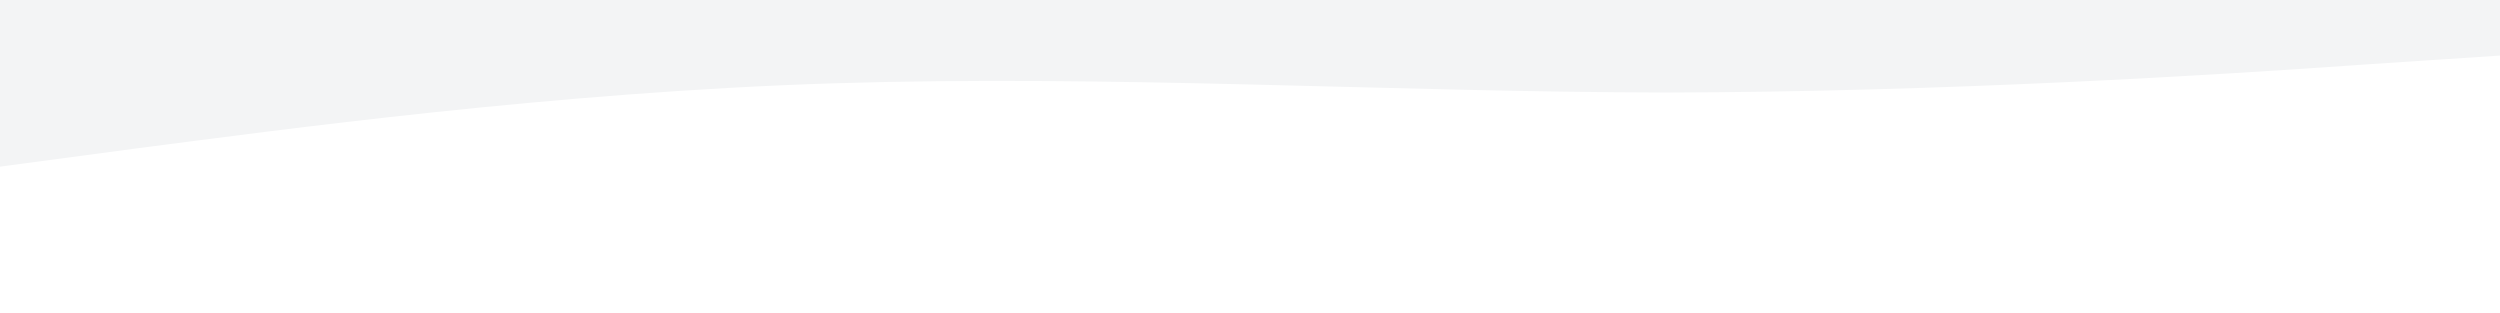
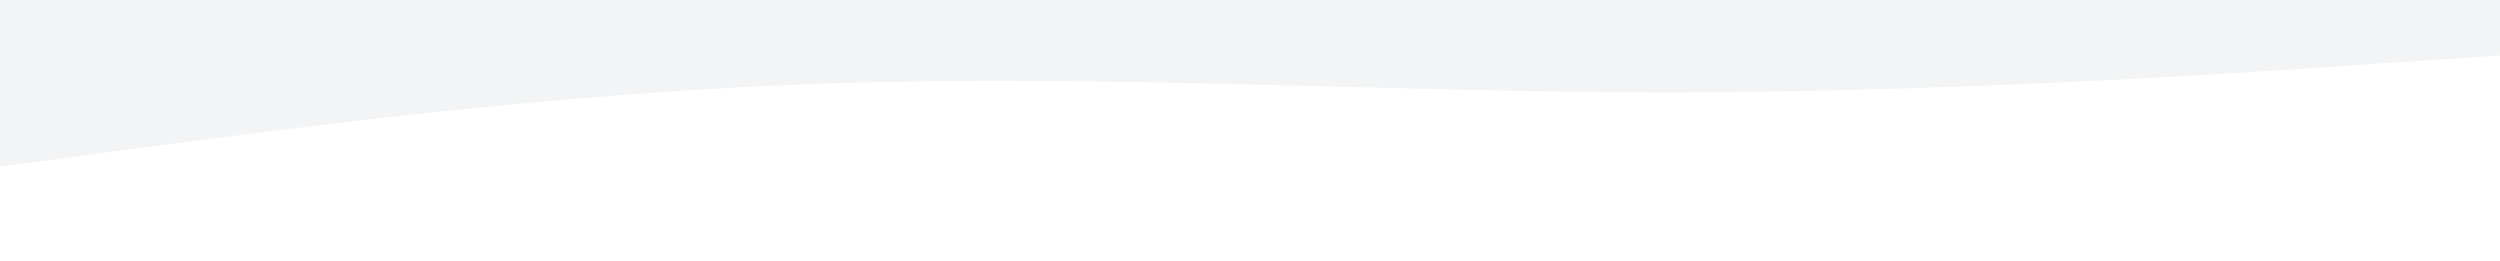
- <svg xmlns="http://www.w3.org/2000/svg" viewBox="0 0 1440 180">
+ <svg xmlns="http://www.w3.org/2000/svg" viewBox="0 0 1440 150">
  <path fill="#f3f4f5" fill-opacity="1" d="M0,96L80,85.3C160,75,320,53,480,48C640,43,800,53,960,53.3C1120,53,1280,43,1360,37.3L1440,32L1440,0L1360,0C1280,0,1120,0,960,0C800,0,640,0,480,0C320,0,160,0,80,0L0,0Z" />
</svg>
